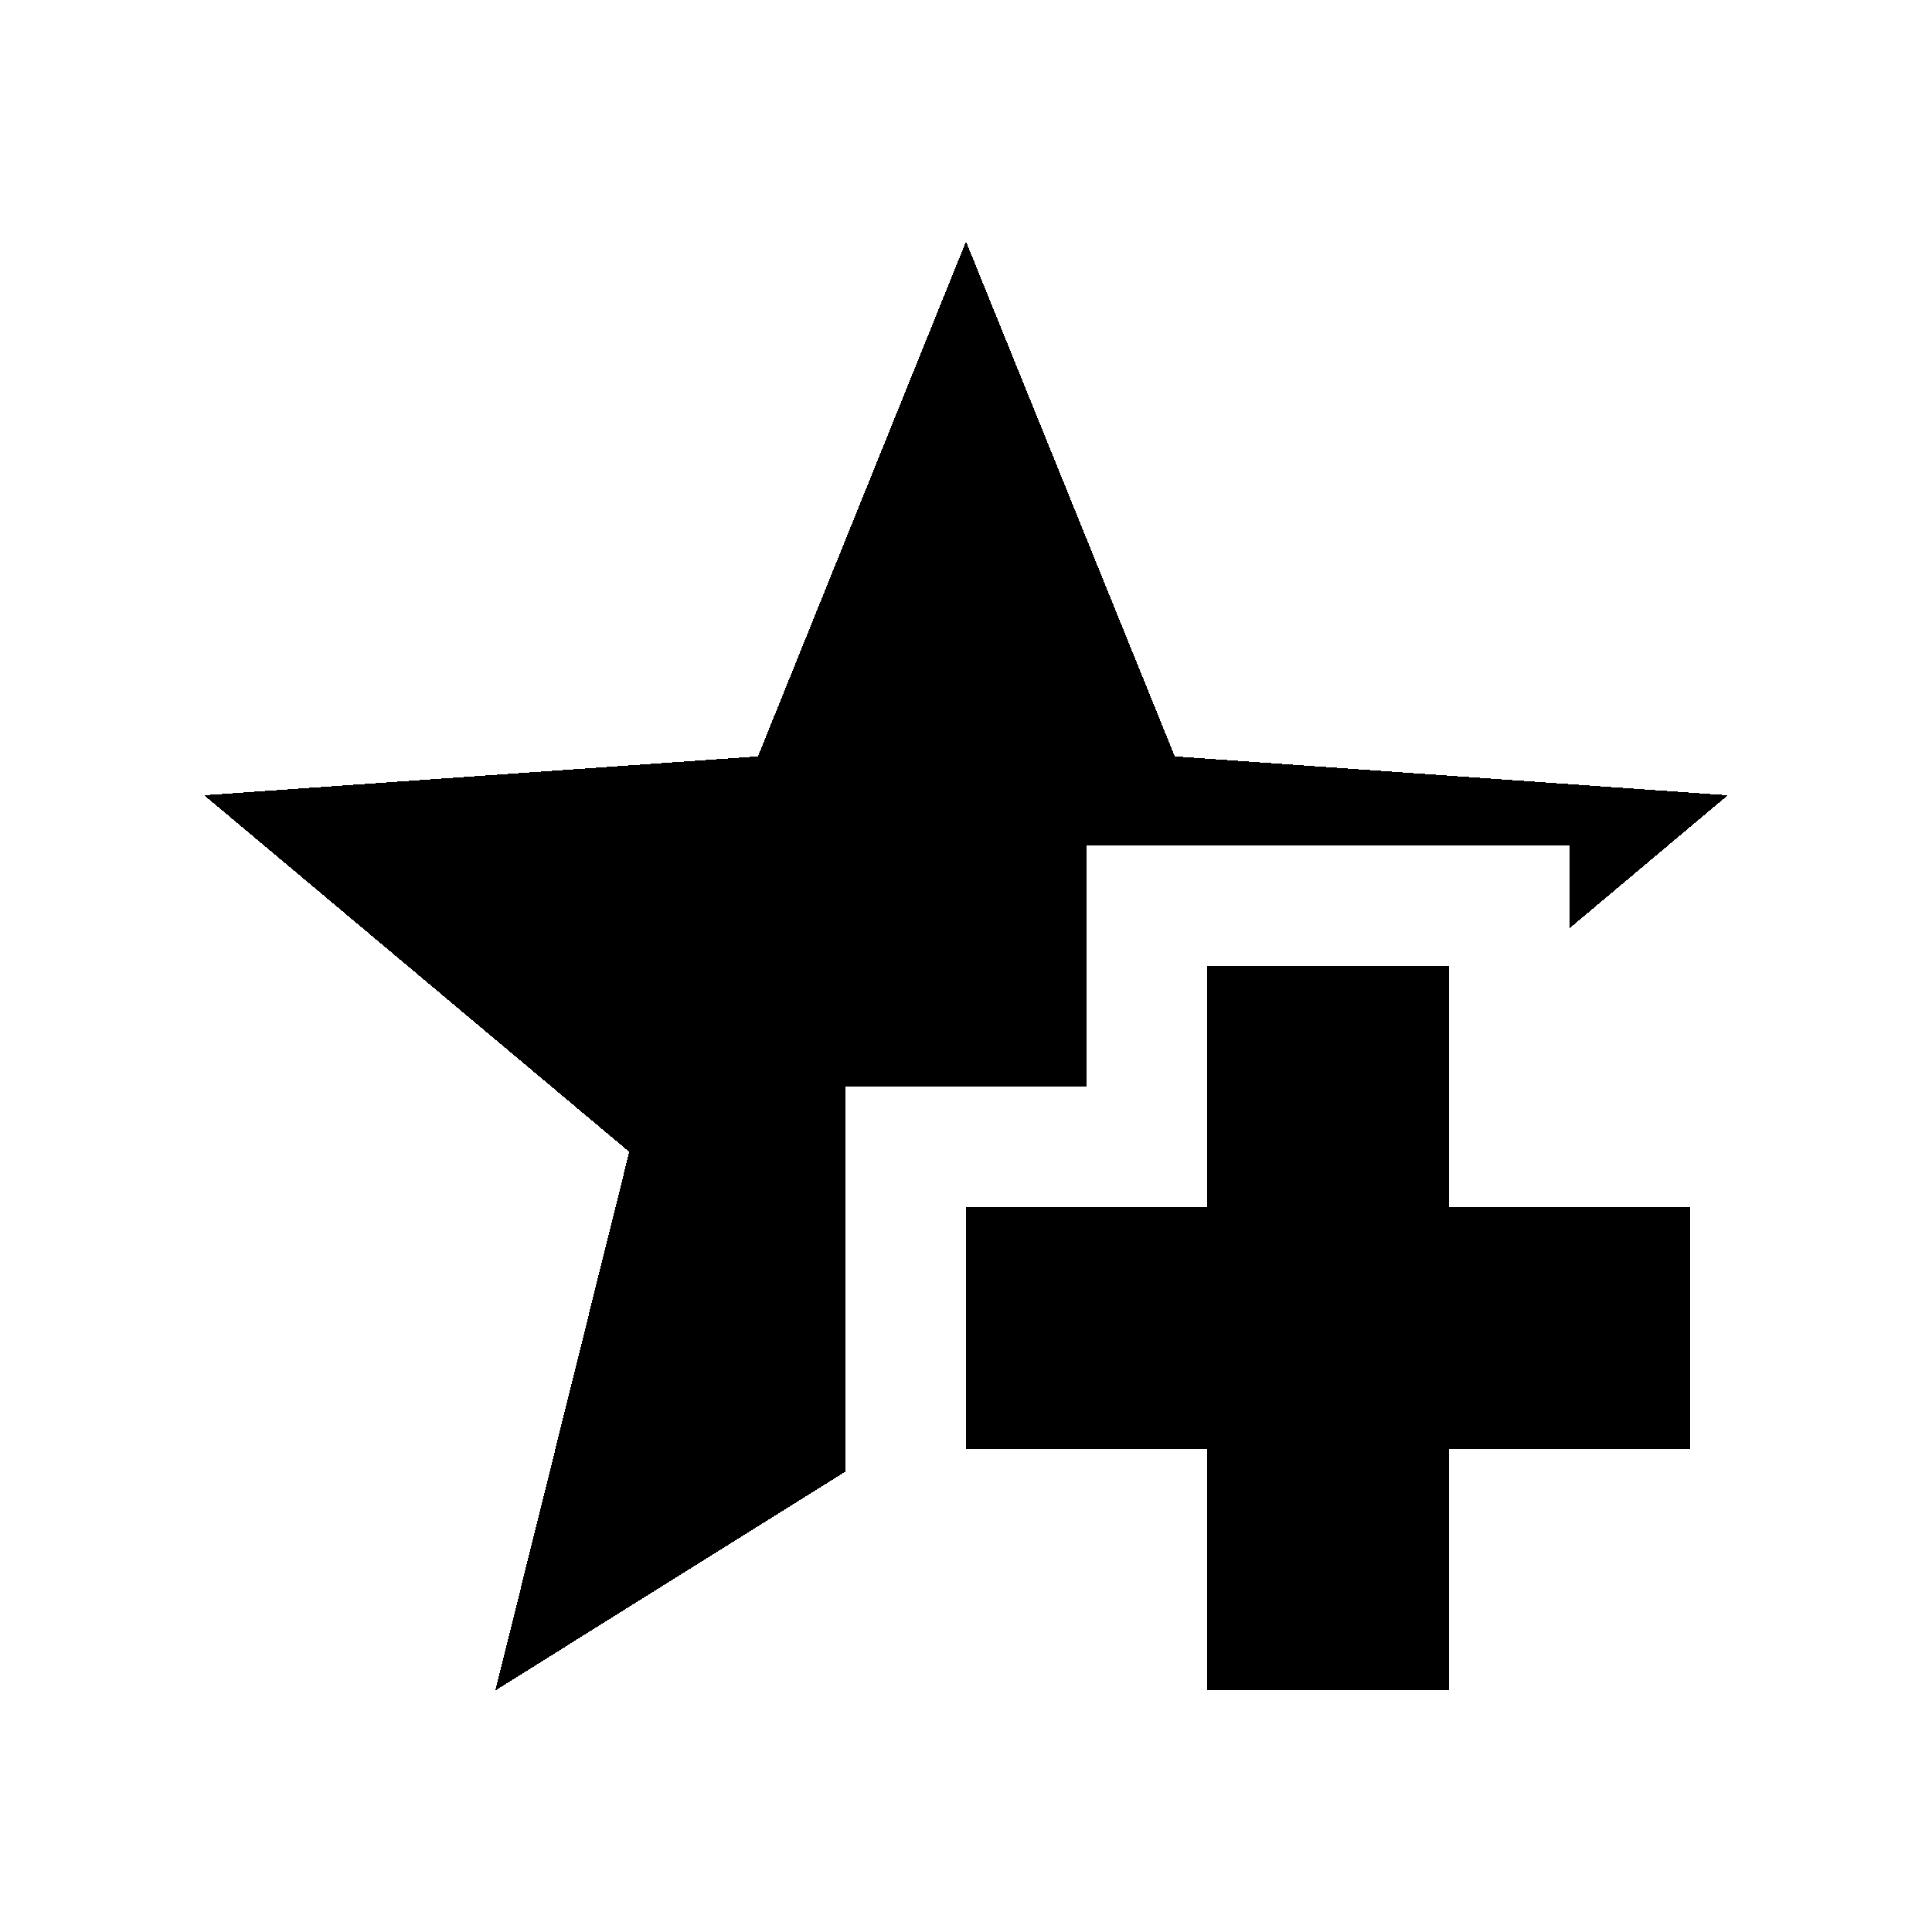
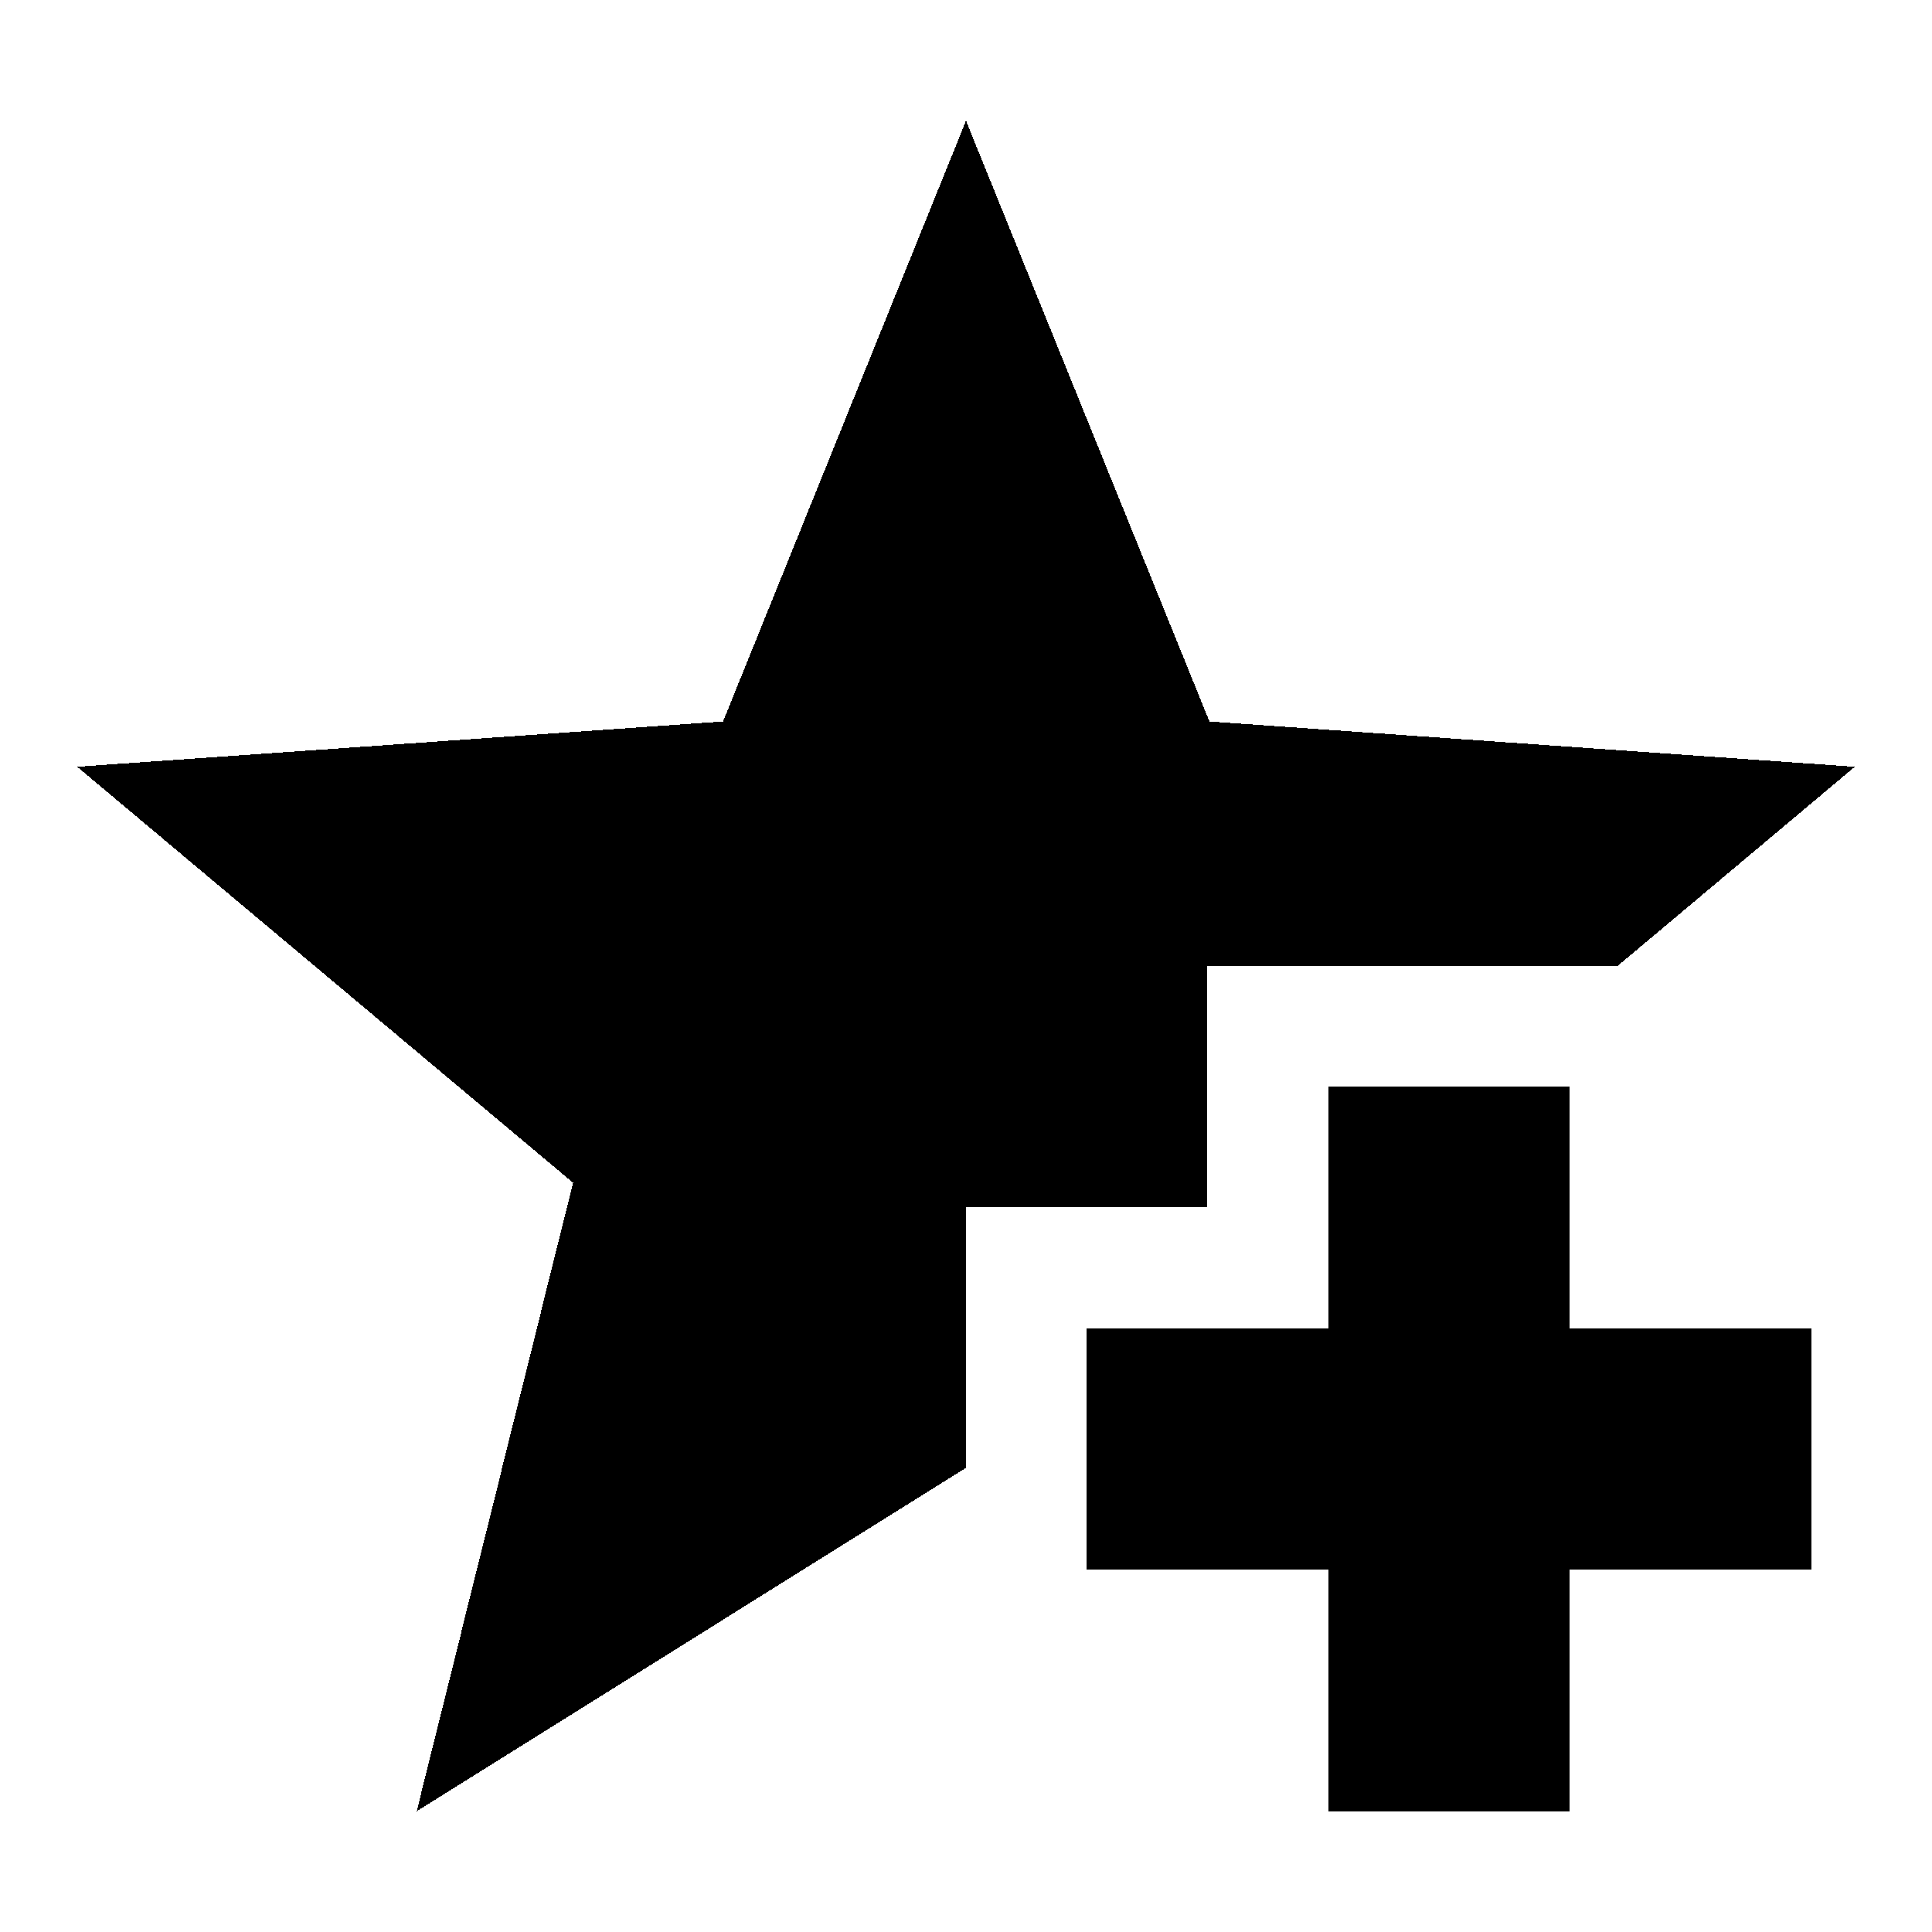
<svg xmlns="http://www.w3.org/2000/svg" xmlns:xlink="http://www.w3.org/1999/xlink" width="16" height="16" id="svg2" version="1.1" shape-rendering="crispEdges">
  <defs id="defs4">
    <linearGradient id="linearGradient5306">
      <stop style="stop-color:#ffffff;stop-opacity:0.099;" offset="0" id="stop5308" />
      <stop style="stop-color:#ffffff;stop-opacity:0;" offset="1" id="stop5310" />
    </linearGradient>
    <linearGradient id="linearGradient5290">
      <stop style="stop-color:#00ffff;stop-opacity:0.098;" offset="0" id="stop5292" />
      <stop id="stop6740" offset="0.5" style="stop-color:#00ff7f;stop-opacity:0.047;" />
      <stop style="stop-color:#00ff00;stop-opacity:0;" offset="1" id="stop5294" />
    </linearGradient>
    <linearGradient id="linearGradient5188">
      <stop style="stop-color:#64b5f6;stop-opacity:0.247;" offset="0" id="stop5198" />
      <stop style="stop-color:#64b5f6;stop-opacity:0;" offset="1" id="stop5192" />
    </linearGradient>
    <linearGradient id="linearGradient3975">
      <stop style="stop-color:#ff5555;stop-opacity:1;" offset="0" id="stop3977" />
    </linearGradient>
    <linearGradient id="linearGradient3969">
      <stop style="stop-color:#87cdde;stop-opacity:1;" offset="0" id="stop3971" />
    </linearGradient>
    <filter id="filter3945" x="0" y="6" width="1.2" style="color-interpolation-filters:sRGB">
      <feDiffuseLighting id="feDiffuseLighting3947" lighting-color="#fdfdfd" surfaceScale="121.495" diffuseConstant="28.448" />
    </filter>
    <filter id="filter3979" style="color-interpolation-filters:sRGB">
      <feFlood flood-opacity="0.2" flood-color="rgb(0,0,0)" result="flood" id="feFlood3981" />
      <feComposite in="flood" in2="SourceGraphic" operator="in" result="composite1" id="feComposite3983" />
      <feGaussianBlur stdDeviation="6" result="blur" id="feGaussianBlur3985" />
      <feOffset dx="0" dy="6" result="offset" id="feOffset3987" />
      <feComposite in="SourceGraphic" in2="offset" operator="over" result="fbSourceGraphic" id="feComposite3989" />
      <feColorMatrix result="fbSourceGraphicAlpha" in="fbSourceGraphic" values="0 0 0 -1 0 0 0 0 -1 0 0 0 0 -1 0 0 0 0 1 0" id="feColorMatrix3991" />
      <feFlood id="feFlood3993" flood-opacity="0.2" flood-color="rgb(0,0,0)" result="flood" in="fbSourceGraphic" />
      <feComposite id="feComposite3995" in2="fbSourceGraphic" in="flood" operator="in" result="composite1" />
      <feGaussianBlur id="feGaussianBlur3997" stdDeviation="6" result="blur" />
      <feOffset id="feOffset3999" dx="0" dy="6" result="offset" />
      <feComposite id="feComposite4001" in2="offset" in="fbSourceGraphic" operator="over" result="composite2" />
    </filter>
    <filter style="color-interpolation-filters:sRGB" id="filter3876">
      <feFlood flood-opacity="0.2" flood-color="rgb(0,0,0)" result="flood" id="feFlood3878" />
      <feComposite in="flood" in2="SourceGraphic" operator="in" result="composite1" id="feComposite3880" />
      <feGaussianBlur stdDeviation="6" result="blur" id="feGaussianBlur3882" />
      <feOffset dx="0" dy="6" result="offset" id="feOffset3884" />
      <feComposite in="SourceGraphic" in2="offset" operator="over" result="fbSourceGraphic" id="feComposite3886" />
      <feColorMatrix result="fbSourceGraphicAlpha" in="fbSourceGraphic" values="0 0 0 -1 0 0 0 0 -1 0 0 0 0 -1 0 0 0 0 1 0" id="feColorMatrix3888" />
      <feFlood id="feFlood3890" flood-opacity="0.397" flood-color="rgb(0,0,0)" result="flood" in="fbSourceGraphic" />
      <feComposite id="feComposite3892" in2="fbSourceGraphic" in="flood" operator="in" result="composite1" />
      <feGaussianBlur id="feGaussianBlur3894" stdDeviation="19.2" result="blur" />
      <feOffset id="feOffset3896" dx="0" dy="6" result="offset" />
      <feComposite id="feComposite3898" in2="offset" in="fbSourceGraphic" operator="over" result="fbSourceGraphic" />
      <feColorMatrix result="fbSourceGraphicAlpha" in="fbSourceGraphic" values="0 0 0 -1 0 0 0 0 -1 0 0 0 0 -1 0 0 0 0 1 0" id="feColorMatrix3900" />
      <feFlood id="feFlood3902" flood-opacity="0.8" flood-color="rgb(0,0,0)" result="flood" in="fbSourceGraphic" />
      <feComposite id="feComposite3904" in2="fbSourceGraphic" in="flood" operator="in" result="composite1" />
      <feGaussianBlur id="feGaussianBlur3906" stdDeviation="19.2" result="blur" />
      <feOffset id="feOffset3908" dx="0" dy="6" result="offset" />
      <feComposite id="feComposite3910" in2="offset" in="fbSourceGraphic" operator="over" result="fbSourceGraphic" />
      <feColorMatrix result="fbSourceGraphicAlpha" in="fbSourceGraphic" values="0 0 0 -1 0 0 0 0 -1 0 0 0 0 -1 0 0 0 0 1 0" id="feColorMatrix3912" />
      <feFlood id="feFlood3914" flood-opacity="0.8" flood-color="rgb(0,0,0)" result="flood" in="fbSourceGraphic" />
      <feComposite id="feComposite3916" in2="fbSourceGraphic" in="flood" operator="in" result="composite1" />
      <feGaussianBlur id="feGaussianBlur3918" stdDeviation="26.1" result="blur" />
      <feOffset id="feOffset3920" dx="0" dy="6" result="offset" />
      <feComposite id="feComposite3922" in2="offset" in="fbSourceGraphic" operator="over" result="fbSourceGraphic" />
      <feColorMatrix result="fbSourceGraphicAlpha" in="fbSourceGraphic" values="0 0 0 -1 0 0 0 0 -1 0 0 0 0 -1 0 0 0 0 1 0" id="feColorMatrix3924" />
      <feFlood id="feFlood3926" flood-opacity="0.8" flood-color="rgb(0,0,0)" result="flood" in="fbSourceGraphic" />
      <feComposite id="feComposite3928" in2="fbSourceGraphic" in="flood" operator="in" result="composite1" />
      <feGaussianBlur id="feGaussianBlur3930" stdDeviation="35.7" result="blur" />
      <feOffset id="feOffset3932" dx="0" dy="6" result="offset" />
      <feComposite id="feComposite3934" in2="offset" in="fbSourceGraphic" operator="over" result="fbSourceGraphic" />
      <feColorMatrix result="fbSourceGraphicAlpha" in="fbSourceGraphic" values="0 0 0 -1 0 0 0 0 -1 0 0 0 0 -1 0 0 0 0 1 0" id="feColorMatrix3936" />
      <feFlood id="feFlood3938" flood-opacity="0.8" flood-color="rgb(0,0,0)" result="flood" in="fbSourceGraphic" />
      <feComposite id="feComposite3940" in2="fbSourceGraphic" in="flood" operator="in" result="composite1" />
      <feGaussianBlur id="feGaussianBlur3942" stdDeviation="6" result="blur" />
      <feOffset id="feOffset3944" dx="0" dy="6" result="offset" />
      <feComposite id="feComposite3946" in2="offset" in="fbSourceGraphic" operator="over" result="fbSourceGraphic" />
      <feColorMatrix result="fbSourceGraphicAlpha" in="fbSourceGraphic" values="0 0 0 -1 0 0 0 0 -1 0 0 0 0 -1 0 0 0 0 1 0" id="feColorMatrix3948" />
      <feFlood id="feFlood3950" flood-opacity="0.8" flood-color="rgb(0,0,0)" result="flood" in="fbSourceGraphic" />
      <feComposite id="feComposite3952" in2="fbSourceGraphic" in="flood" operator="in" result="composite1" />
      <feGaussianBlur id="feGaussianBlur3954" stdDeviation="21.7" result="blur" />
      <feOffset id="feOffset3956" dx="0" dy="6" result="offset" />
      <feComposite id="feComposite3958" in2="offset" in="fbSourceGraphic" operator="over" result="fbSourceGraphic" />
      <feColorMatrix result="fbSourceGraphicAlpha" in="fbSourceGraphic" values="0 0 0 -1 0 0 0 0 -1 0 0 0 0 -1 0 0 0 0 1 0" id="feColorMatrix3960" />
      <feFlood id="feFlood3962" flood-opacity="0.8" flood-color="rgb(0,0,0)" result="flood" in="fbSourceGraphic" />
      <feComposite id="feComposite3964" in2="fbSourceGraphic" in="flood" operator="in" result="composite1" />
      <feGaussianBlur id="feGaussianBlur3966" stdDeviation="21.7" result="blur" />
      <feOffset id="feOffset3968" dx="0" dy="1.9" result="offset" />
      <feComposite id="feComposite3970" in2="offset" in="fbSourceGraphic" operator="over" result="fbSourceGraphic" />
      <feColorMatrix result="fbSourceGraphicAlpha" in="fbSourceGraphic" values="0 0 0 -1 0 0 0 0 -1 0 0 0 0 -1 0 0 0 0 1 0" id="feColorMatrix3972" />
      <feFlood id="feFlood3974" flood-opacity="0.8" flood-color="rgb(0,0,0)" result="flood" in="fbSourceGraphic" />
      <feComposite id="feComposite3976" in2="fbSourceGraphic" in="flood" operator="in" result="composite1" />
      <feGaussianBlur id="feGaussianBlur3978" stdDeviation="21.7" result="blur" />
      <feOffset id="feOffset3980" dx="3.6" dy="1.9" result="offset" />
      <feComposite id="feComposite3982" in2="offset" in="fbSourceGraphic" operator="over" result="fbSourceGraphic" />
      <feColorMatrix result="fbSourceGraphicAlpha" in="fbSourceGraphic" values="0 0 0 -1 0 0 0 0 -1 0 0 0 0 -1 0 0 0 0 1 0" id="feColorMatrix3984" />
      <feFlood id="feFlood3986" flood-opacity="0.8" flood-color="rgb(0,0,0)" result="flood" in="fbSourceGraphic" />
      <feComposite id="feComposite3988" in2="fbSourceGraphic" in="flood" operator="in" result="composite1" />
      <feGaussianBlur id="feGaussianBlur3990" stdDeviation="21.7" result="blur" />
      <feOffset id="feOffset3992" dx="9.6" dy="1.9" result="offset" />
      <feComposite id="feComposite3994" in2="offset" in="fbSourceGraphic" operator="over" result="fbSourceGraphic" />
      <feColorMatrix result="fbSourceGraphicAlpha" in="fbSourceGraphic" values="0 0 0 -1 0 0 0 0 -1 0 0 0 0 -1 0 0 0 0 1 0" id="feColorMatrix3996" />
      <feFlood id="feFlood3998" flood-opacity="0.8" flood-color="rgb(0,0,0)" result="flood" in="fbSourceGraphic" />
      <feComposite id="feComposite4000" in2="fbSourceGraphic" in="flood" operator="in" result="composite1" />
      <feGaussianBlur id="feGaussianBlur4002" stdDeviation="21.7" result="blur" />
      <feOffset id="feOffset4004" dx="1.2" dy="1.9" result="offset" />
      <feComposite id="feComposite4006" in2="offset" in="fbSourceGraphic" operator="over" result="fbSourceGraphic" />
      <feColorMatrix result="fbSourceGraphicAlpha" in="fbSourceGraphic" values="0 0 0 -1 0 0 0 0 -1 0 0 0 0 -1 0 0 0 0 1 0" id="feColorMatrix4008" />
      <feFlood id="feFlood4010" flood-opacity="0.8" flood-color="rgb(0,0,0)" result="flood" in="fbSourceGraphic" />
      <feComposite id="feComposite4012" in2="fbSourceGraphic" in="flood" operator="in" result="composite1" />
      <feGaussianBlur id="feGaussianBlur4014" stdDeviation="21.7" result="blur" />
      <feOffset id="feOffset4016" dx="-1.4" dy="1.9" result="offset" />
      <feComposite id="feComposite4018" in2="offset" in="fbSourceGraphic" operator="over" result="fbSourceGraphic" />
      <feColorMatrix result="fbSourceGraphicAlpha" in="fbSourceGraphic" values="0 0 0 -1 0 0 0 0 -1 0 0 0 0 -1 0 0 0 0 1 0" id="feColorMatrix4020" />
      <feFlood id="feFlood4022" flood-opacity="0.8" flood-color="rgb(0,0,0)" result="flood" in="fbSourceGraphic" />
      <feComposite id="feComposite4024" in2="fbSourceGraphic" in="flood" operator="in" result="composite1" />
      <feGaussianBlur id="feGaussianBlur4026" stdDeviation="21.7" result="blur" />
      <feOffset id="feOffset4028" dx="0.3" dy="1.9" result="offset" />
      <feComposite id="feComposite4030" in2="offset" in="fbSourceGraphic" operator="over" result="fbSourceGraphic" />
      <feColorMatrix result="fbSourceGraphicAlpha" in="fbSourceGraphic" values="0 0 0 -1 0 0 0 0 -1 0 0 0 0 -1 0 0 0 0 1 0" id="feColorMatrix4032" />
      <feFlood id="feFlood4034" flood-opacity="0.8" flood-color="rgb(0,0,0)" result="flood" in="fbSourceGraphic" />
      <feComposite id="feComposite4036" in2="fbSourceGraphic" in="flood" operator="in" result="composite1" />
      <feGaussianBlur id="feGaussianBlur4038" stdDeviation="21.7" result="blur" />
      <feOffset id="feOffset4040" dx="-8.04912e-16" dy="1.9" result="offset" />
      <feComposite id="feComposite4042" in2="offset" in="fbSourceGraphic" operator="over" result="fbSourceGraphic" />
      <feColorMatrix result="fbSourceGraphicAlpha" in="fbSourceGraphic" values="0 0 0 -1 0 0 0 0 -1 0 0 0 0 -1 0 0 0 0 1 0" id="feColorMatrix4044" />
      <feFlood id="feFlood4046" flood-opacity="0.8" flood-color="rgb(0,0,0)" result="flood" in="fbSourceGraphic" />
      <feComposite id="feComposite4048" in2="fbSourceGraphic" in="flood" operator="in" result="composite1" />
      <feGaussianBlur id="feGaussianBlur4050" stdDeviation="21.7" result="blur" />
      <feOffset id="feOffset4052" dx="-8.04912e-16" dy="3.6" result="offset" />
      <feComposite id="feComposite4054" in2="offset" in="fbSourceGraphic" operator="over" result="fbSourceGraphic" />
      <feColorMatrix result="fbSourceGraphicAlpha" in="fbSourceGraphic" values="0 0 0 -1 0 0 0 0 -1 0 0 0 0 -1 0 0 0 0 1 0" id="feColorMatrix4056" />
      <feFlood id="feFlood4058" flood-opacity="0.8" flood-color="rgb(0,0,0)" result="flood" in="fbSourceGraphic" />
      <feComposite id="feComposite4060" in2="fbSourceGraphic" in="flood" operator="in" result="composite1" />
      <feGaussianBlur id="feGaussianBlur4062" stdDeviation="6" result="blur" />
      <feOffset id="feOffset4064" dx="-8.04912e-16" dy="3.6" result="offset" />
      <feComposite id="feComposite4066" in2="offset" in="fbSourceGraphic" operator="over" result="fbSourceGraphic" />
      <feColorMatrix result="fbSourceGraphicAlpha" in="fbSourceGraphic" values="0 0 0 -1 0 0 0 0 -1 0 0 0 0 -1 0 0 0 0 1 0" id="feColorMatrix4080" />
      <feFlood id="feFlood4082" flood-opacity="0.8" flood-color="rgb(0,0,0)" result="flood" in="fbSourceGraphic" />
      <feComposite id="feComposite4084" in2="fbSourceGraphic" in="flood" operator="in" result="composite1" />
      <feGaussianBlur id="feGaussianBlur4086" stdDeviation="6" result="blur" />
      <feOffset id="feOffset4088" dx="-8.04912e-16" dy="3.6" result="offset" />
      <feComposite id="feComposite4090" in2="offset" in="fbSourceGraphic" operator="over" result="fbSourceGraphic" />
      <feColorMatrix result="fbSourceGraphicAlpha" in="fbSourceGraphic" values="0 0 0 -1 0 0 0 0 -1 0 0 0 0 -1 0 0 0 0 1 0" id="feColorMatrix4092" />
      <feFlood id="feFlood4094" flood-opacity="0.8" flood-color="rgb(0,0,0)" result="flood" in="fbSourceGraphic" />
      <feComposite id="feComposite4096" in2="fbSourceGraphic" in="flood" operator="in" result="composite1" />
      <feGaussianBlur id="feGaussianBlur4098" stdDeviation="6" result="blur" />
      <feOffset id="feOffset4100" dx="-8.04912e-16" dy="7.7" result="offset" />
      <feComposite id="feComposite4102" in2="offset" in="fbSourceGraphic" operator="over" result="fbSourceGraphic" />
      <feColorMatrix result="fbSourceGraphicAlpha" in="fbSourceGraphic" values="0 0 0 -1 0 0 0 0 -1 0 0 0 0 -1 0 0 0 0 1 0" id="feColorMatrix4104" />
      <feFlood id="feFlood4106" flood-opacity="0.8" flood-color="rgb(0,0,0)" result="flood" in="fbSourceGraphic" />
      <feComposite id="feComposite4108" in2="fbSourceGraphic" in="flood" operator="in" result="composite1" />
      <feGaussianBlur id="feGaussianBlur4110" stdDeviation="6" result="blur" />
      <feOffset id="feOffset4112" dx="-8.04912e-16" dy="11.6" result="offset" />
      <feComposite id="feComposite4114" in2="offset" in="fbSourceGraphic" operator="over" result="fbSourceGraphic" />
      <feColorMatrix result="fbSourceGraphicAlpha" in="fbSourceGraphic" values="0 0 0 -1 0 0 0 0 -1 0 0 0 0 -1 0 0 0 0 1 0" id="feColorMatrix4116" />
      <feFlood id="feFlood4118" flood-opacity="0.5" flood-color="rgb(0,0,0)" result="flood" in="fbSourceGraphic" />
      <feComposite id="feComposite4120" in2="fbSourceGraphic" in="flood" operator="in" result="composite1" />
      <feGaussianBlur id="feGaussianBlur4122" stdDeviation="6" result="blur" />
      <feOffset id="feOffset4124" dx="-8.04912e-16" dy="11.6" result="offset" />
      <feComposite id="feComposite4126" in2="offset" in="fbSourceGraphic" operator="over" result="fbSourceGraphic" />
      <feColorMatrix result="fbSourceGraphicAlpha" in="fbSourceGraphic" values="0 0 0 -1 0 0 0 0 -1 0 0 0 0 -1 0 0 0 0 1 0" id="feColorMatrix4128" />
      <feFlood id="feFlood4130" flood-opacity="0.3" flood-color="rgb(0,0,0)" result="flood" in="fbSourceGraphic" />
      <feComposite id="feComposite4132" in2="fbSourceGraphic" in="flood" operator="in" result="composite1" />
      <feGaussianBlur id="feGaussianBlur4134" stdDeviation="6" result="blur" />
      <feOffset id="feOffset4136" dx="-8.04912e-16" dy="11.6" result="offset" />
      <feComposite id="feComposite4138" in2="offset" in="fbSourceGraphic" operator="over" result="fbSourceGraphic" />
      <feColorMatrix result="fbSourceGraphicAlpha" in="fbSourceGraphic" values="0 0 0 -1 0 0 0 0 -1 0 0 0 0 -1 0 0 0 0 1 0" id="feColorMatrix4140" />
      <feFlood id="feFlood4142" flood-opacity="0.2" flood-color="rgb(0,0,0)" result="flood" in="fbSourceGraphic" />
      <feComposite id="feComposite4144" in2="fbSourceGraphic" in="flood" operator="in" result="composite1" />
      <feGaussianBlur id="feGaussianBlur4146" stdDeviation="6" result="blur" />
      <feOffset id="feOffset4148" dx="-8.04912e-16" dy="11.6" result="offset" />
      <feComposite id="feComposite4150" in2="offset" in="fbSourceGraphic" operator="over" result="fbSourceGraphic" />
      <feColorMatrix result="fbSourceGraphicAlpha" in="fbSourceGraphic" values="0 0 0 -1 0 0 0 0 -1 0 0 0 0 -1 0 0 0 0 1 0" id="feColorMatrix4152" />
      <feFlood id="feFlood4154" flood-opacity="0.2" flood-color="rgb(0,0,0)" result="flood" in="fbSourceGraphic" />
      <feComposite id="feComposite4156" in2="fbSourceGraphic" in="flood" operator="in" result="composite1" />
      <feGaussianBlur id="feGaussianBlur4158" stdDeviation="6" result="blur" />
      <feOffset id="feOffset4160" dx="-8.04912e-16" dy="11.6" result="offset" />
      <feComposite id="feComposite4162" in2="offset" in="fbSourceGraphic" operator="over" result="fbSourceGraphic" />
      <feColorMatrix result="fbSourceGraphicAlpha" in="fbSourceGraphic" values="0 0 0 -1 0 0 0 0 -1 0 0 0 0 -1 0 0 0 0 1 0" id="feColorMatrix4164" />
      <feFlood id="feFlood4166" flood-opacity="0.2" flood-color="rgb(0,0,0)" result="flood" in="fbSourceGraphic" />
      <feComposite id="feComposite4168" in2="fbSourceGraphic" in="flood" operator="in" result="composite1" />
      <feGaussianBlur id="feGaussianBlur4170" stdDeviation="6" result="blur" />
      <feOffset id="feOffset4172" dx="-8.04912e-16" dy="6" result="offset" />
      <feComposite id="feComposite4174" in2="offset" in="fbSourceGraphic" operator="over" result="composite2" />
    </filter>
    <filter id="filter4522" style="color-interpolation-filters:sRGB">
      <feGaussianBlur stdDeviation="3" id="feGaussianBlur4524" />
      <feColorMatrix result="fbSourceGraphic" values="1 0 0 0 0 0 1 0 0 0 0 0 1 0 0 0 0 0 6 -2.5 " id="feColorMatrix4526" />
    </filter>
    <filter id="filter4576" style="color-interpolation-filters:sRGB">
      <feGaussianBlur stdDeviation="3" id="feGaussianBlur4578" />
      <feColorMatrix result="fbSourceGraphic" values="1 0 0 0 0 0 1 0 0 0 0 0 1 0 0 0 0 0 6 -2.5 " id="feColorMatrix4580" />
    </filter>
    <filter id="filter4576-0" style="color-interpolation-filters:sRGB">
      <feGaussianBlur stdDeviation="3" id="feGaussianBlur4578-8" />
      <feColorMatrix result="fbSourceGraphic" values="1 0 0 0 0 0 1 0 0 0 0 0 1 0 0 0 0 0 6 -2.5 " id="feColorMatrix4580-0" />
    </filter>
    <filter id="filter4576-0-0" style="color-interpolation-filters:sRGB">
      <feGaussianBlur stdDeviation="3" id="feGaussianBlur4578-8-5" />
      <feColorMatrix result="fbSourceGraphic" values="1 0 0 0 0 0 1 0 0 0 0 0 1 0 0 0 0 0 6 -2.5 " id="feColorMatrix4580-0-2" />
    </filter>
    <filter id="filter4576-0-0-4" style="color-interpolation-filters:sRGB">
      <feGaussianBlur stdDeviation="3" id="feGaussianBlur4578-8-5-2" />
      <feColorMatrix result="fbSourceGraphic" values="1 0 0 0 0 0 1 0 0 0 0 0 1 0 0 0 0 0 6 -2.5 " id="feColorMatrix4580-0-2-7" />
    </filter>
    <radialGradient xlink:href="#linearGradient5306" id="radialGradient5296" cx="9" cy="1032.112" fx="9" fy="1032.112" r="10.125" gradientUnits="userSpaceOnUse" gradientTransform="matrix(1.944444,0,0,1.944447,-13.5625,-977.5881)" />
    <linearGradient xlink:href="#linearGradient5306" id="linearGradient5312" x1="-15.75" y1="1029.3" x2="23.625" y2="1029.3" gradientUnits="userSpaceOnUse" />
    <linearGradient id="linearGradient3783-1">
      <stop id="stop3785-2" offset="0" style="stop-color:#1e94d3;stop-opacity:1;" />
      <stop style="stop-color:#1e94d3;stop-opacity:1;" offset="1" id="stop3803-6" />
    </linearGradient>
    <linearGradient gradientUnits="userSpaceOnUse" y2="50" x2="30" y1="90" x1="-10" id="linearGradient3827-7" xlink:href="#linearGradient3783-1" />
    <linearGradient gradientUnits="userSpaceOnUse" y2="50" x2="30" y1="90" x1="-10" id="linearGradient3827" xlink:href="#linearGradient3783" />
    <linearGradient id="linearGradient3783">
      <stop id="stop3785" offset="0" style="stop-color:#1e94d3;stop-opacity:1;" />
      <stop style="stop-color:#1e94d3;stop-opacity:1;" offset="1" id="stop3803" />
    </linearGradient>
    <linearGradient id="linearGradient3821">
      <stop id="stop3823" offset="0" style="stop-color:#37aee2;stop-opacity:1;" />
      <stop id="stop3825" offset="1" style="stop-color:#1e96c8;stop-opacity:1;" />
    </linearGradient>
    <linearGradient id="linearGradient3829">
      <stop style="stop-color:#1f96d4;stop-opacity:1;" offset="0" id="stop3831" />
      <stop style="stop-color:#37aee2;stop-opacity:1;" offset="1" id="stop3833" />
    </linearGradient>
    <linearGradient id="linearGradient3877">
      <stop id="stop3879" offset="0" style="stop-color:#eff7fc;stop-opacity:1;" />
      <stop id="stop3881" offset="1" style="stop-color:#ffffff;stop-opacity:1;" />
    </linearGradient>
    <linearGradient id="linearGradient3689">
      <stop id="stop3691" offset="0" style="stop-color:#f68000;stop-opacity:1;" />
      <stop id="stop3693" offset="1" style="stop-color:#fd9800;stop-opacity:1;" />
    </linearGradient>
    <linearGradient id="linearGradient3675">
      <stop id="stop3677" offset="0" style="stop-color:#ffb900;stop-opacity:1;" />
      <stop id="stop3679" offset="1" style="stop-color:#ffd76b;stop-opacity:1;" />
    </linearGradient>
    <linearGradient y2="463.262" x2="412.23" y1="461.921" x1="-113.893" gradientUnits="userSpaceOnUse" id="linearGradient3840" xlink:href="#linearGradient3675" />
    <linearGradient id="linearGradient3634">
      <stop style="stop-color:#7a8288;stop-opacity:1;" offset="0" id="stop3636" />
      <stop id="stop3638" offset="0.076" style="stop-color:#9fa3a7;stop-opacity:1;" />
      <stop style="stop-color:#7d858b;stop-opacity:1;" offset="1" id="stop3640" />
    </linearGradient>
    <linearGradient y2="12.703" x2="151.346" y1="-0.642" x1="107.209" gradientTransform="matrix(0.2822222,0,0,0.2822222,-0.1398399,-0.01181449)" gradientUnits="userSpaceOnUse" id="linearGradient3838" xlink:href="#linearGradient3634" />
    <linearGradient id="linearGradient3712">
      <stop id="stop3714" offset="0" style="stop-color:#a1abb2;stop-opacity:1;" />
      <stop style="stop-color:#eaeced;stop-opacity:1;" offset="0.148" id="stop3720" />
      <stop id="stop3716" offset="1" style="stop-color:#c6ccd0;stop-opacity:1;" />
    </linearGradient>
    <linearGradient y2="27.389" x2="164.759" y1="12.641" x1="104.886" gradientUnits="userSpaceOnUse" id="linearGradient3836" xlink:href="#linearGradient3712" />
    <linearGradient id="linearGradient3702">
      <stop id="stop3704" offset="0" style="stop-color:#7a8288;stop-opacity:1;" />
      <stop style="stop-color:#9fa3a7;stop-opacity:1;" offset="0.529" id="stop3710" />
      <stop id="stop3706" offset="1" style="stop-color:#7d858b;stop-opacity:1;" />
    </linearGradient>
    <linearGradient y2="268.415" x2="334.031" y1="252.484" x1="18.875" gradientUnits="userSpaceOnUse" id="linearGradient3834" xlink:href="#linearGradient3702" />
    <linearGradient id="linearGradient3626">
      <stop style="stop-color:#a1abb2;stop-opacity:1;" offset="0" id="stop3628" />
      <stop id="stop3630" offset="0.083" style="stop-color:#eaeced;stop-opacity:1;" />
      <stop style="stop-color:#c6ccd0;stop-opacity:1;" offset="1" id="stop3632" />
    </linearGradient>
    <linearGradient y2="290.7" x2="278.432" y1="228.6" x1="44.104" gradientUnits="userSpaceOnUse" id="linearGradient3832" xlink:href="#linearGradient3626" />
    <linearGradient id="linearGradient3646">
      <stop id="stop3648" offset="0" style="stop-color:#f48200;stop-opacity:0;" />
      <stop style="stop-color:#f48200;stop-opacity:0.728;" offset="0.589" id="stop3654" />
      <stop id="stop3658" offset="0.816" style="stop-color:#cc5f00;stop-opacity:1;" />
      <stop id="stop3650" offset="1" style="stop-color:#a43d00;stop-opacity:1;" />
    </linearGradient>
    <linearGradient y2="55.356" x2="261.622" y1="70.105" x1="115.202" gradientUnits="userSpaceOnUse" id="linearGradient3830" xlink:href="#linearGradient3646" />
    <linearGradient id="linearGradient3668">
      <stop style="stop-color:#9b4400;stop-opacity:1;" offset="0" id="stop3670" />
      <stop style="stop-color:#e56300;stop-opacity:1;" offset="1" id="stop3672" />
    </linearGradient>
    <linearGradient y2="108.988" x2="93.522" y1="102.284" x1="64.751" gradientUnits="userSpaceOnUse" id="linearGradient3828" xlink:href="#linearGradient3668" />
    <linearGradient id="linearGradient3649">
      <stop id="stop3651" offset="0" style="stop-color:#e26400;stop-opacity:1;" />
      <stop id="stop3653" offset="1" style="stop-color:#ffb900;stop-opacity:1;" />
    </linearGradient>
    <linearGradient y2="125.316" x2="44.376" y1="100.342" x1="40.775" gradientTransform="matrix(1,0,0,1.020233,0,-1.423461)" gradientUnits="userSpaceOnUse" id="linearGradient3826" xlink:href="#linearGradient3649" />
    <linearGradient id="linearGradient3689-2">
      <stop id="stop3691-2" offset="0" style="stop-color:#f68000;stop-opacity:1;" />
      <stop id="stop3693-3" offset="1" style="stop-color:#fd9800;stop-opacity:1;" />
    </linearGradient>
    <linearGradient id="linearGradient3675-8">
      <stop id="stop3677-4" offset="0" style="stop-color:#ffb900;stop-opacity:1;" />
      <stop id="stop3679-7" offset="1" style="stop-color:#ffd76b;stop-opacity:1;" />
    </linearGradient>
    <linearGradient y2="463.262" x2="412.23" y1="461.921" x1="-113.893" gradientUnits="userSpaceOnUse" id="linearGradient3840-4" xlink:href="#linearGradient3675-8" />
    <linearGradient id="linearGradient3634-7">
      <stop style="stop-color:#7a8288;stop-opacity:1;" offset="0" id="stop3636-4" />
      <stop id="stop3638-6" offset="0.076" style="stop-color:#9fa3a7;stop-opacity:1;" />
      <stop style="stop-color:#7d858b;stop-opacity:1;" offset="1" id="stop3640-9" />
    </linearGradient>
    <linearGradient y2="12.703" x2="151.346" y1="-0.642" x1="107.209" gradientTransform="matrix(0.2822222,0,0,0.2822222,-0.1398399,-0.01181449)" gradientUnits="userSpaceOnUse" id="linearGradient3838-1" xlink:href="#linearGradient3634-7" />
    <linearGradient id="linearGradient3712-7">
      <stop id="stop3714-7" offset="0" style="stop-color:#a1abb2;stop-opacity:1;" />
      <stop style="stop-color:#eaeced;stop-opacity:1;" offset="0.148" id="stop3720-2" />
      <stop id="stop3716-3" offset="1" style="stop-color:#c6ccd0;stop-opacity:1;" />
    </linearGradient>
    <linearGradient y2="27.389" x2="164.759" y1="12.641" x1="104.886" gradientUnits="userSpaceOnUse" id="linearGradient3836-7" xlink:href="#linearGradient3712-7" />
    <linearGradient id="linearGradient3702-3">
      <stop id="stop3704-5" offset="0" style="stop-color:#7a8288;stop-opacity:1;" />
      <stop style="stop-color:#9fa3a7;stop-opacity:1;" offset="0.529" id="stop3710-4" />
      <stop id="stop3706-4" offset="1" style="stop-color:#7d858b;stop-opacity:1;" />
    </linearGradient>
    <linearGradient y2="268.415" x2="334.031" y1="252.484" x1="18.875" gradientUnits="userSpaceOnUse" id="linearGradient3834-9" xlink:href="#linearGradient3702-3" />
    <linearGradient id="linearGradient3626-6">
      <stop style="stop-color:#a1abb2;stop-opacity:1;" offset="0" id="stop3628-0" />
      <stop id="stop3630-5" offset="0.083" style="stop-color:#eaeced;stop-opacity:1;" />
      <stop style="stop-color:#c6ccd0;stop-opacity:1;" offset="1" id="stop3632-7" />
    </linearGradient>
    <linearGradient y2="290.7" x2="278.432" y1="228.6" x1="44.104" gradientUnits="userSpaceOnUse" id="linearGradient3832-3" xlink:href="#linearGradient3626-6" />
    <linearGradient id="linearGradient3646-6">
      <stop id="stop3648-6" offset="0" style="stop-color:#f48200;stop-opacity:0;" />
      <stop style="stop-color:#f48200;stop-opacity:0.728;" offset="0.589" id="stop3654-6" />
      <stop id="stop3658-4" offset="0.816" style="stop-color:#cc5f00;stop-opacity:1;" />
      <stop id="stop3650-0" offset="1" style="stop-color:#a43d00;stop-opacity:1;" />
    </linearGradient>
    <linearGradient y2="55.356" x2="261.622" y1="70.105" x1="115.202" gradientUnits="userSpaceOnUse" id="linearGradient3830-6" xlink:href="#linearGradient3646-6" />
    <linearGradient id="linearGradient3668-5">
      <stop style="stop-color:#9b4400;stop-opacity:1;" offset="0" id="stop3670-3" />
      <stop style="stop-color:#e56300;stop-opacity:1;" offset="1" id="stop3672-2" />
    </linearGradient>
    <linearGradient y2="108.988" x2="93.522" y1="102.284" x1="64.751" gradientUnits="userSpaceOnUse" id="linearGradient3828-1" xlink:href="#linearGradient3668-5" />
    <linearGradient id="linearGradient3649-3">
      <stop id="stop3651-9" offset="0" style="stop-color:#e26400;stop-opacity:1;" />
      <stop id="stop3653-7" offset="1" style="stop-color:#ffb900;stop-opacity:1;" />
    </linearGradient>
    <linearGradient y2="125.316" x2="44.376" y1="100.342" x1="40.775" gradientTransform="matrix(1,0,0,1.020233,0,-1.423461)" gradientUnits="userSpaceOnUse" id="linearGradient3826-1" xlink:href="#linearGradient3649-3" />
    <linearGradient id="linearGradient2460" y2="44.984" gradientUnits="userSpaceOnUse" x2="19.36" y1="21.031" x1="19.245">
      <stop id="stop3602" style="stop-color:#fafafa;stop-opacity:1;" offset="0" />
      <stop id="stop3604" style="stop-color:#f0f0f0;stop-opacity:1;" offset="1" />
    </linearGradient>
    <linearGradient xlink:href="#linearGradient2460" id="linearGradient3157" gradientUnits="userSpaceOnUse" gradientTransform="matrix(12.10256,0,0,12.10256,-34.46825,-46.18711)" x1="18.93" y1="6.295" x2="19.36" y2="36.644" />
    <linearGradient id="linearGradient5479-2">
      <stop id="stop5481-7" offset="0" style="stop-color:#be5300;stop-opacity:1;" />
      <stop style="stop-color:#f07300;stop-opacity:1" offset="0.763" id="stop5483-4" />
      <stop id="stop5485-2" offset="1" style="stop-color:#e67700;stop-opacity:1;" />
    </linearGradient>
    <linearGradient y2="134.644" x2="128.507" y1="101.118" x1="4.11" gradientTransform="matrix(1.235159,0,0,1.235159,262.2571,326.9873)" gradientUnits="userSpaceOnUse" id="linearGradient3900" xlink:href="#linearGradient5479-2" />
    <linearGradient id="linearGradient5479-6">
      <stop style="stop-color:#be5300;stop-opacity:1;" offset="0" id="stop5481-6" />
      <stop id="stop5483-0" offset="0.763" style="stop-color:#f07300;stop-opacity:1" />
      <stop style="stop-color:#e67700;stop-opacity:1;" offset="1" id="stop5485-5" />
    </linearGradient>
    <linearGradient xlink:href="#linearGradient5479-6" id="linearGradient5467-1" gradientUnits="userSpaceOnUse" gradientTransform="matrix(1.235159,0,0,1.235159,262.2571,326.9873)" x1="4.11" y1="101.118" x2="128.507" y2="134.644" />
    <linearGradient id="linearGradient5447">
      <stop id="stop5451" offset="0" style="stop-color:#e66e00;stop-opacity:1;" />
      <stop style="stop-color:#e67700;stop-opacity:1;" offset="1" id="stop5453" />
    </linearGradient>
    <linearGradient id="linearGradient5479">
      <stop style="stop-color:#be5300;stop-opacity:1;" offset="0" id="stop5481" />
      <stop id="stop5483" offset="0.763" style="stop-color:#f07300;stop-opacity:1" />
      <stop style="stop-color:#e67700;stop-opacity:1;" offset="1" id="stop5485" />
    </linearGradient>
    <linearGradient xlink:href="#linearGradient5479" id="linearGradient5467" gradientUnits="userSpaceOnUse" gradientTransform="matrix(1.235159,0,0,1.235159,262.2571,326.9873)" x1="4.11" y1="101.118" x2="128.507" y2="134.644" />
    <linearGradient gradientTransform="matrix(1.005865,0,0,0.994169,100,0)" gradientUnits="userSpaceOnUse" id="linearGradient3416" y2="7.017" x2="45.448" y1="92.54" x1="45.448">
      <stop offset="0" style="stop-color:#000000;stop-opacity:1" id="stop3418" />
      <stop offset="1" style="stop-color:#000000;stop-opacity:0.588" id="stop3420" />
    </linearGradient>
    <linearGradient xlink:href="#ButtonShadow-0-1-1-5" id="linearGradient5342" gradientUnits="userSpaceOnUse" gradientTransform="matrix(1.007415,0,0,1.007415,-810.4888,593.1369)" x1="1012.513" y1="484.417" x2="1006.808" y2="20.626" />
    <linearGradient gradientTransform="matrix(1.005865,0,0,0.994169,100,0)" gradientUnits="userSpaceOnUse" id="linearGradient3409" y2="7.017" x2="45.448" y1="92.54" x1="45.448">
      <stop offset="0" style="stop-color:#000000;stop-opacity:1" id="stop3411" />
      <stop offset="1" style="stop-color:#000000;stop-opacity:0.588" id="stop3413" />
    </linearGradient>
    <linearGradient gradientTransform="matrix(1.005865,0,0,0.994169,100,0)" gradientUnits="userSpaceOnUse" id="linearGradient3402" y2="7.017" x2="45.448" y1="92.54" x1="45.448">
      <stop offset="0" style="stop-color:#000000;stop-opacity:1" id="stop3404" />
      <stop offset="1" style="stop-color:#000000;stop-opacity:0.588" id="stop3406" />
    </linearGradient>
    <linearGradient gradientTransform="matrix(1.005865,0,0,0.994169,100,0)" gradientUnits="userSpaceOnUse" id="linearGradient3395" y2="7.017" x2="45.448" y1="92.54" x1="45.448">
      <stop offset="0" style="stop-color:#000000;stop-opacity:1" id="stop3397" />
      <stop offset="1" style="stop-color:#000000;stop-opacity:0.588" id="stop3399" />
    </linearGradient>
    <linearGradient gradientTransform="matrix(1.005865,0,0,0.994169,100,0)" gradientUnits="userSpaceOnUse" id="ButtonShadow-0-1-1-5" y2="7.017" x2="45.448" y1="92.54" x1="45.448">
      <stop offset="0" style="stop-color:#000000;stop-opacity:1" id="stop3750-8-9-3-6" />
      <stop offset="1" style="stop-color:#000000;stop-opacity:0.588" id="stop3752-5-6-4-2" />
    </linearGradient>
    <linearGradient id="linearGradient4046">
      <stop offset="0" style="stop-color:#000000;stop-opacity:1;" id="stop4048" />
      <stop offset="1" style="stop-color:#ffffff;stop-opacity:0.2" id="stop4050" />
    </linearGradient>
    <linearGradient id="linearGradient3737">
      <stop offset="0" style="stop-color:#ffffff;stop-opacity:1" id="stop3739" />
      <stop offset="1" style="stop-color:#ffffff;stop-opacity:0" id="stop3741" />
    </linearGradient>
    <linearGradient id="linearGradient4487">
      <stop offset="0" style="stop-color:#000000;stop-opacity:1" id="stop4489" />
      <stop offset="1" style="stop-color:#000000;stop-opacity:0" id="stop4491" />
    </linearGradient>
    <linearGradient y2="251.661" x2="1011.953" y1="476.26" x1="1016.104" gradientTransform="translate(-146.2203,369.0885)" gradientUnits="userSpaceOnUse" id="linearGradient4082" xlink:href="#linearGradient4487" />
    <linearGradient xlink:href="#SVGID_2_" id="linearGradient3803" x1="259.994" y1="44" x2="259.994" y2="464" gradientUnits="userSpaceOnUse" />
    <linearGradient y2="217.459" x2="200.051" y1="185.074" x1="200.051" gradientTransform="matrix(9.257474,0,0,9.257474,-1595.928,-1607.211)" gradientUnits="userSpaceOnUse" id="linearGradient3017" xlink:href="#SVGID_2_" />
    <linearGradient xlink:href="#SVGID_2_" id="linearGradient3021" gradientUnits="userSpaceOnUse" gradientTransform="matrix(13.57763,0,0,13.57763,-2026.162,-2566.71)" x1="200.051" y1="185.074" x2="200.051" y2="217.459" />
    <linearGradient y2="217.459" x2="200.051" y1="185.074" x1="200.051" gradientUnits="userSpaceOnUse" id="SVGID_2_">
      <stop id="stop13" style="stop-color:#61B74A" offset="0" />
      <stop id="stop15" style="stop-color:#449934" offset="1" />
    </linearGradient>
    <radialGradient gradientUnits="userSpaceOnUse" gradientTransform="matrix(1,0,0,1.049991,0,-19.27059)" r="191.619" fy="385.484" fx="558.354" cy="385.484" cx="558.354" id="radialGradient3867" xlink:href="#XMLID_74_-8-1" />
    <linearGradient y2="48.085" x2="78.466" y1="56.301" x1="64.478" gradientUnits="userSpaceOnUse" id="XMLID_74_-8-1">
      <stop id="stop155-3-8" style="stop-color:#ffffff;stop-opacity:1;" offset="0" />
      <stop id="stop157-94-6" style="stop-color:#e6e6e6;stop-opacity:1;" offset="1" />
    </linearGradient>
  </defs>
  <g id="layer2" transform="translate(1.000843,1.0005)">
-     <g transform="translate(-4.29e-5,-2e-5)" id="g4">
-       <path id="path2" d="M 8 2 L 6.277 6.264 L 1.691 6.586 L 5.211 9.539 L 4.102 14 L 7 12.188 L 7 9 L 9 9 L 9 7 L 13 7 L 13 7.686 L 14.309 6.586 L 9.729 6.264 L 8 2 z M 10 8 L 10 10 L 8 10 L 8 12 L 10 12 L 10 14 L 12 14 L 12 12 L 14 12 L 14 10 L 12 10 L 12 8 L 10 8 z " transform="translate(-1.0008,-1.00048)" />
+     <g transform="matrix(1.166663,0,0,1.166663,-1.166549,-1.166579)" id="g4">
+       <path id="path2" d="M 8 1 L 5.988 5.975 L 0.639 6.35 L 4.746 9.795 L 3.451 15 L 8 12.156 L 8 10 L 10 10 L 10 9 L 10 8 L 13.396 8 L 15.361 6.35 L 10.016 5.975 L 8 1 z M 11 9 L 11 11 L 9 11 L 9 13 L 11 13 L 11 15 L 13 15 L 13 13 L 15 13 L 15 11 L 13 11 L 13 9 L 11 9 z " transform="matrix(0.8571457,0,0,0.8571457,0.1420343,0.1423542)" />
    </g>
-     <g id="path4" style="opacity:1" />
+     <g id="path2529" />
  </g>
</svg>
